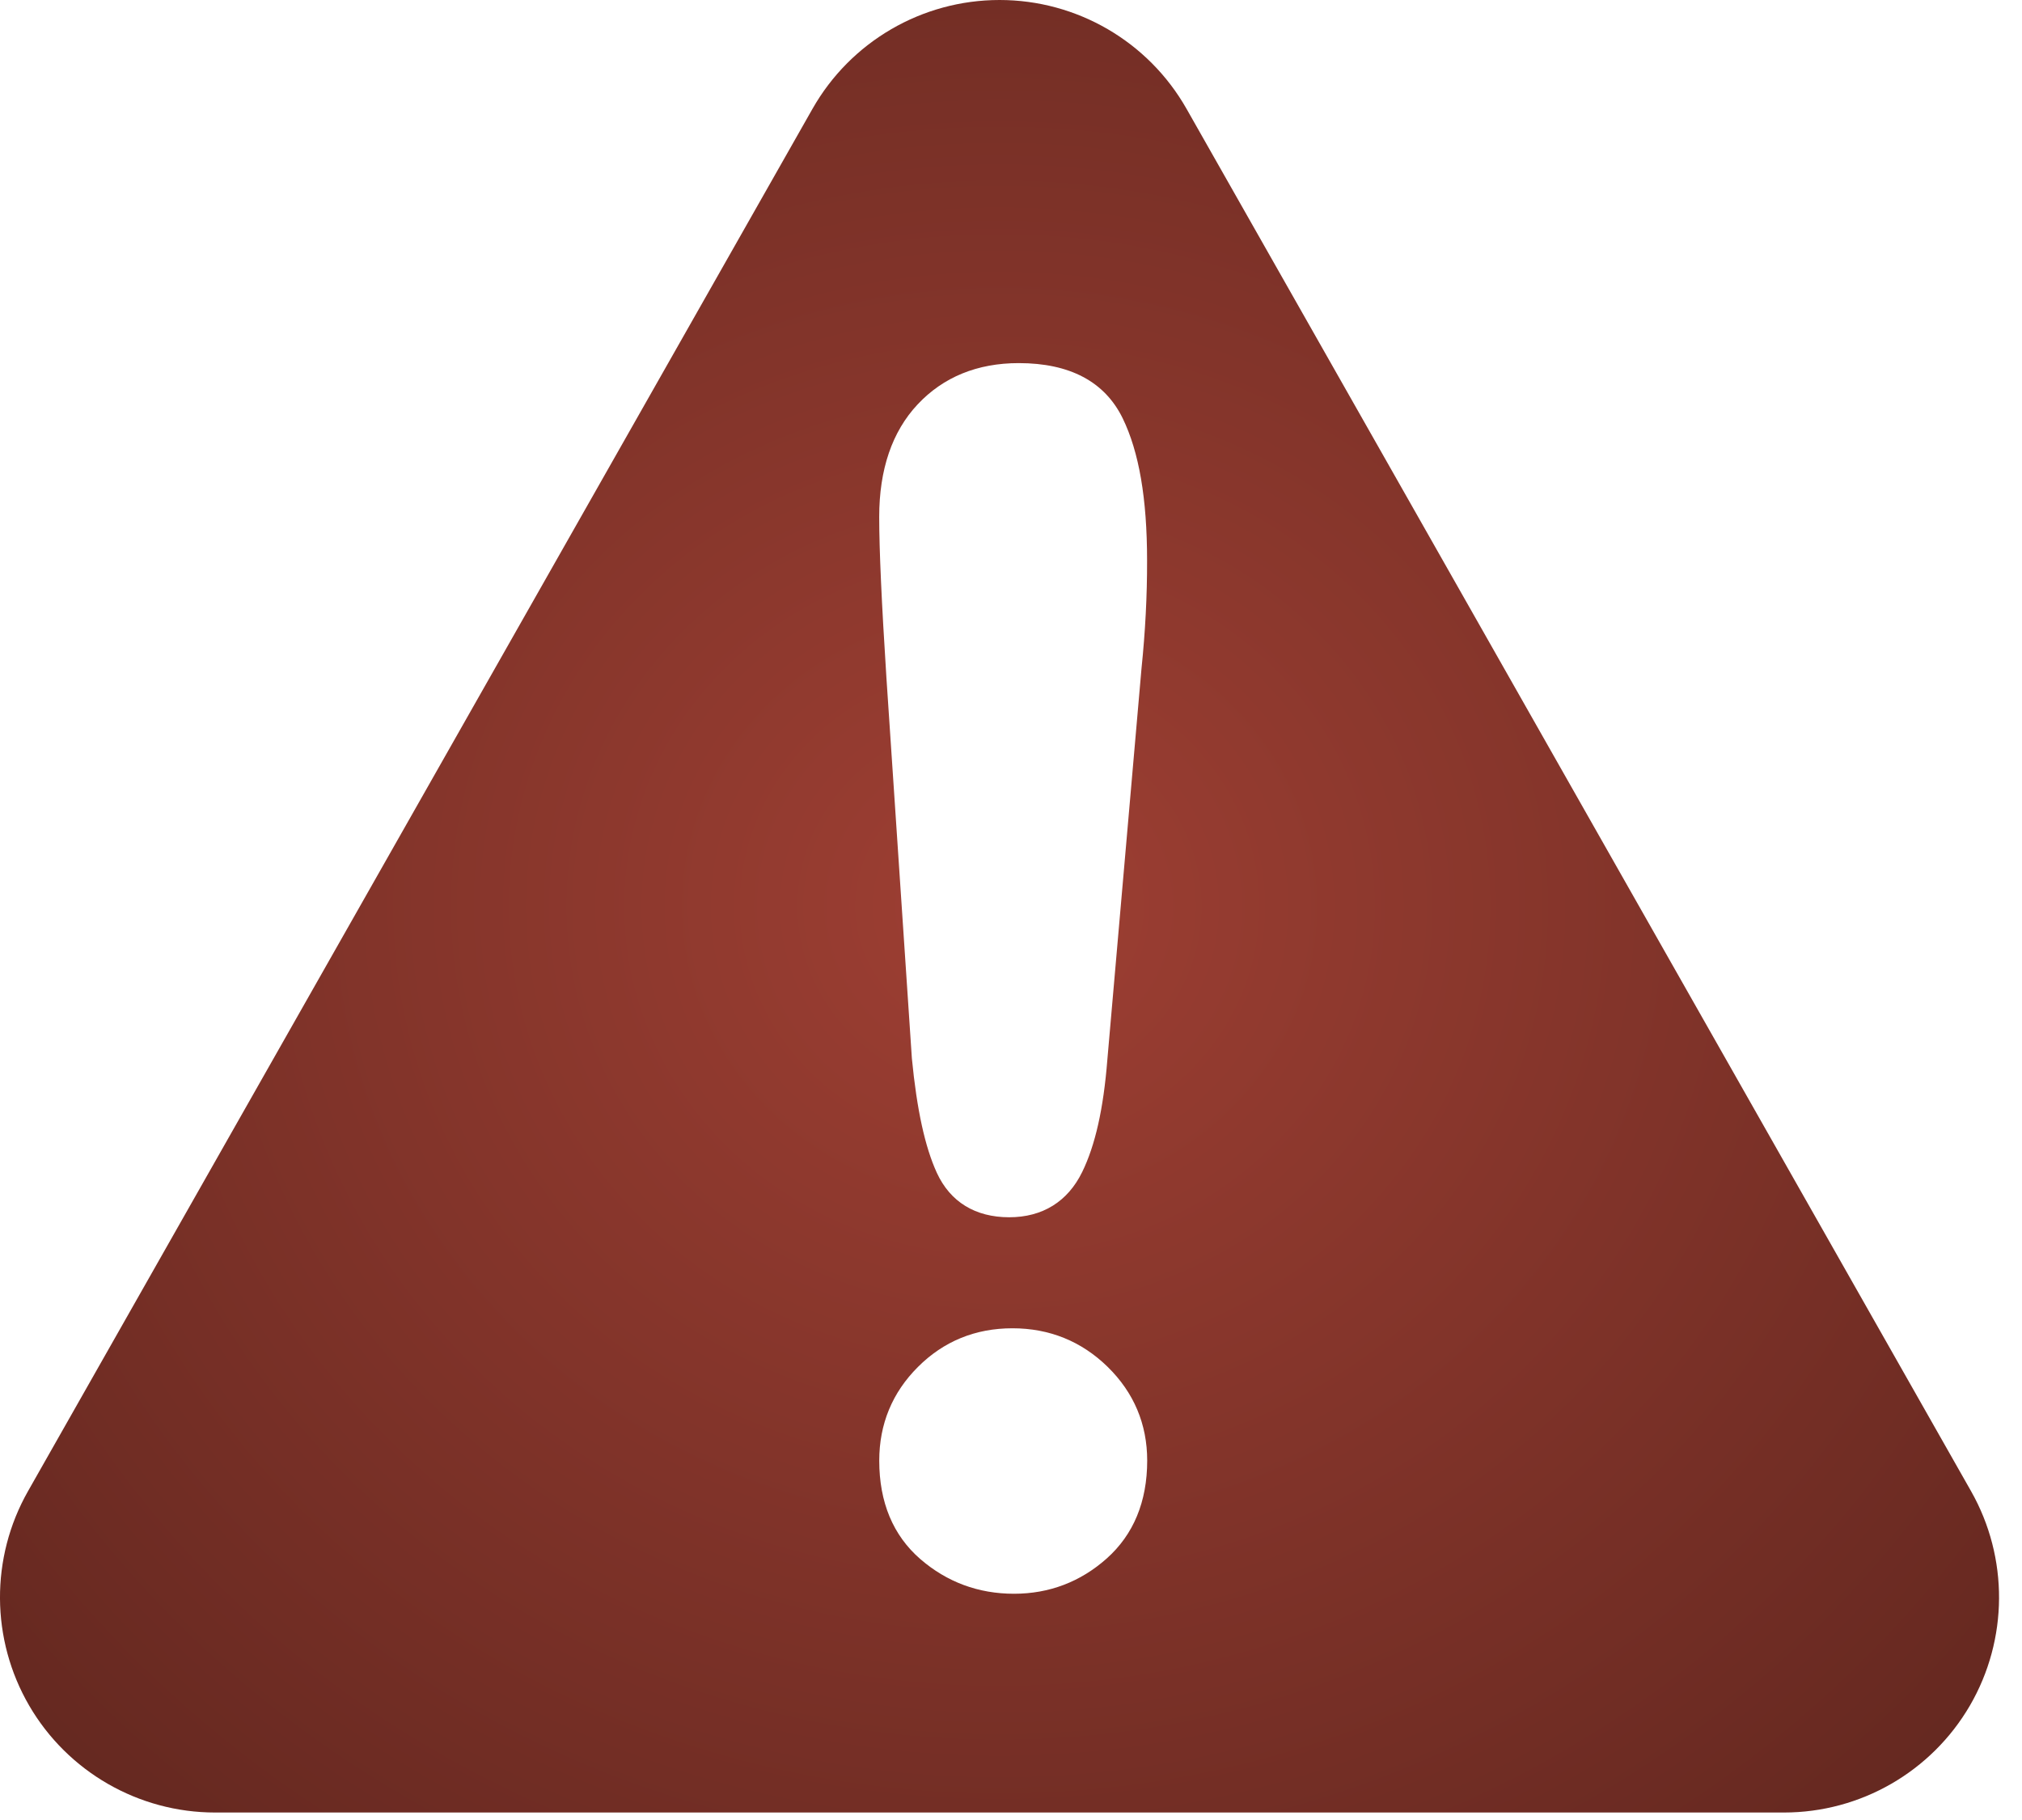
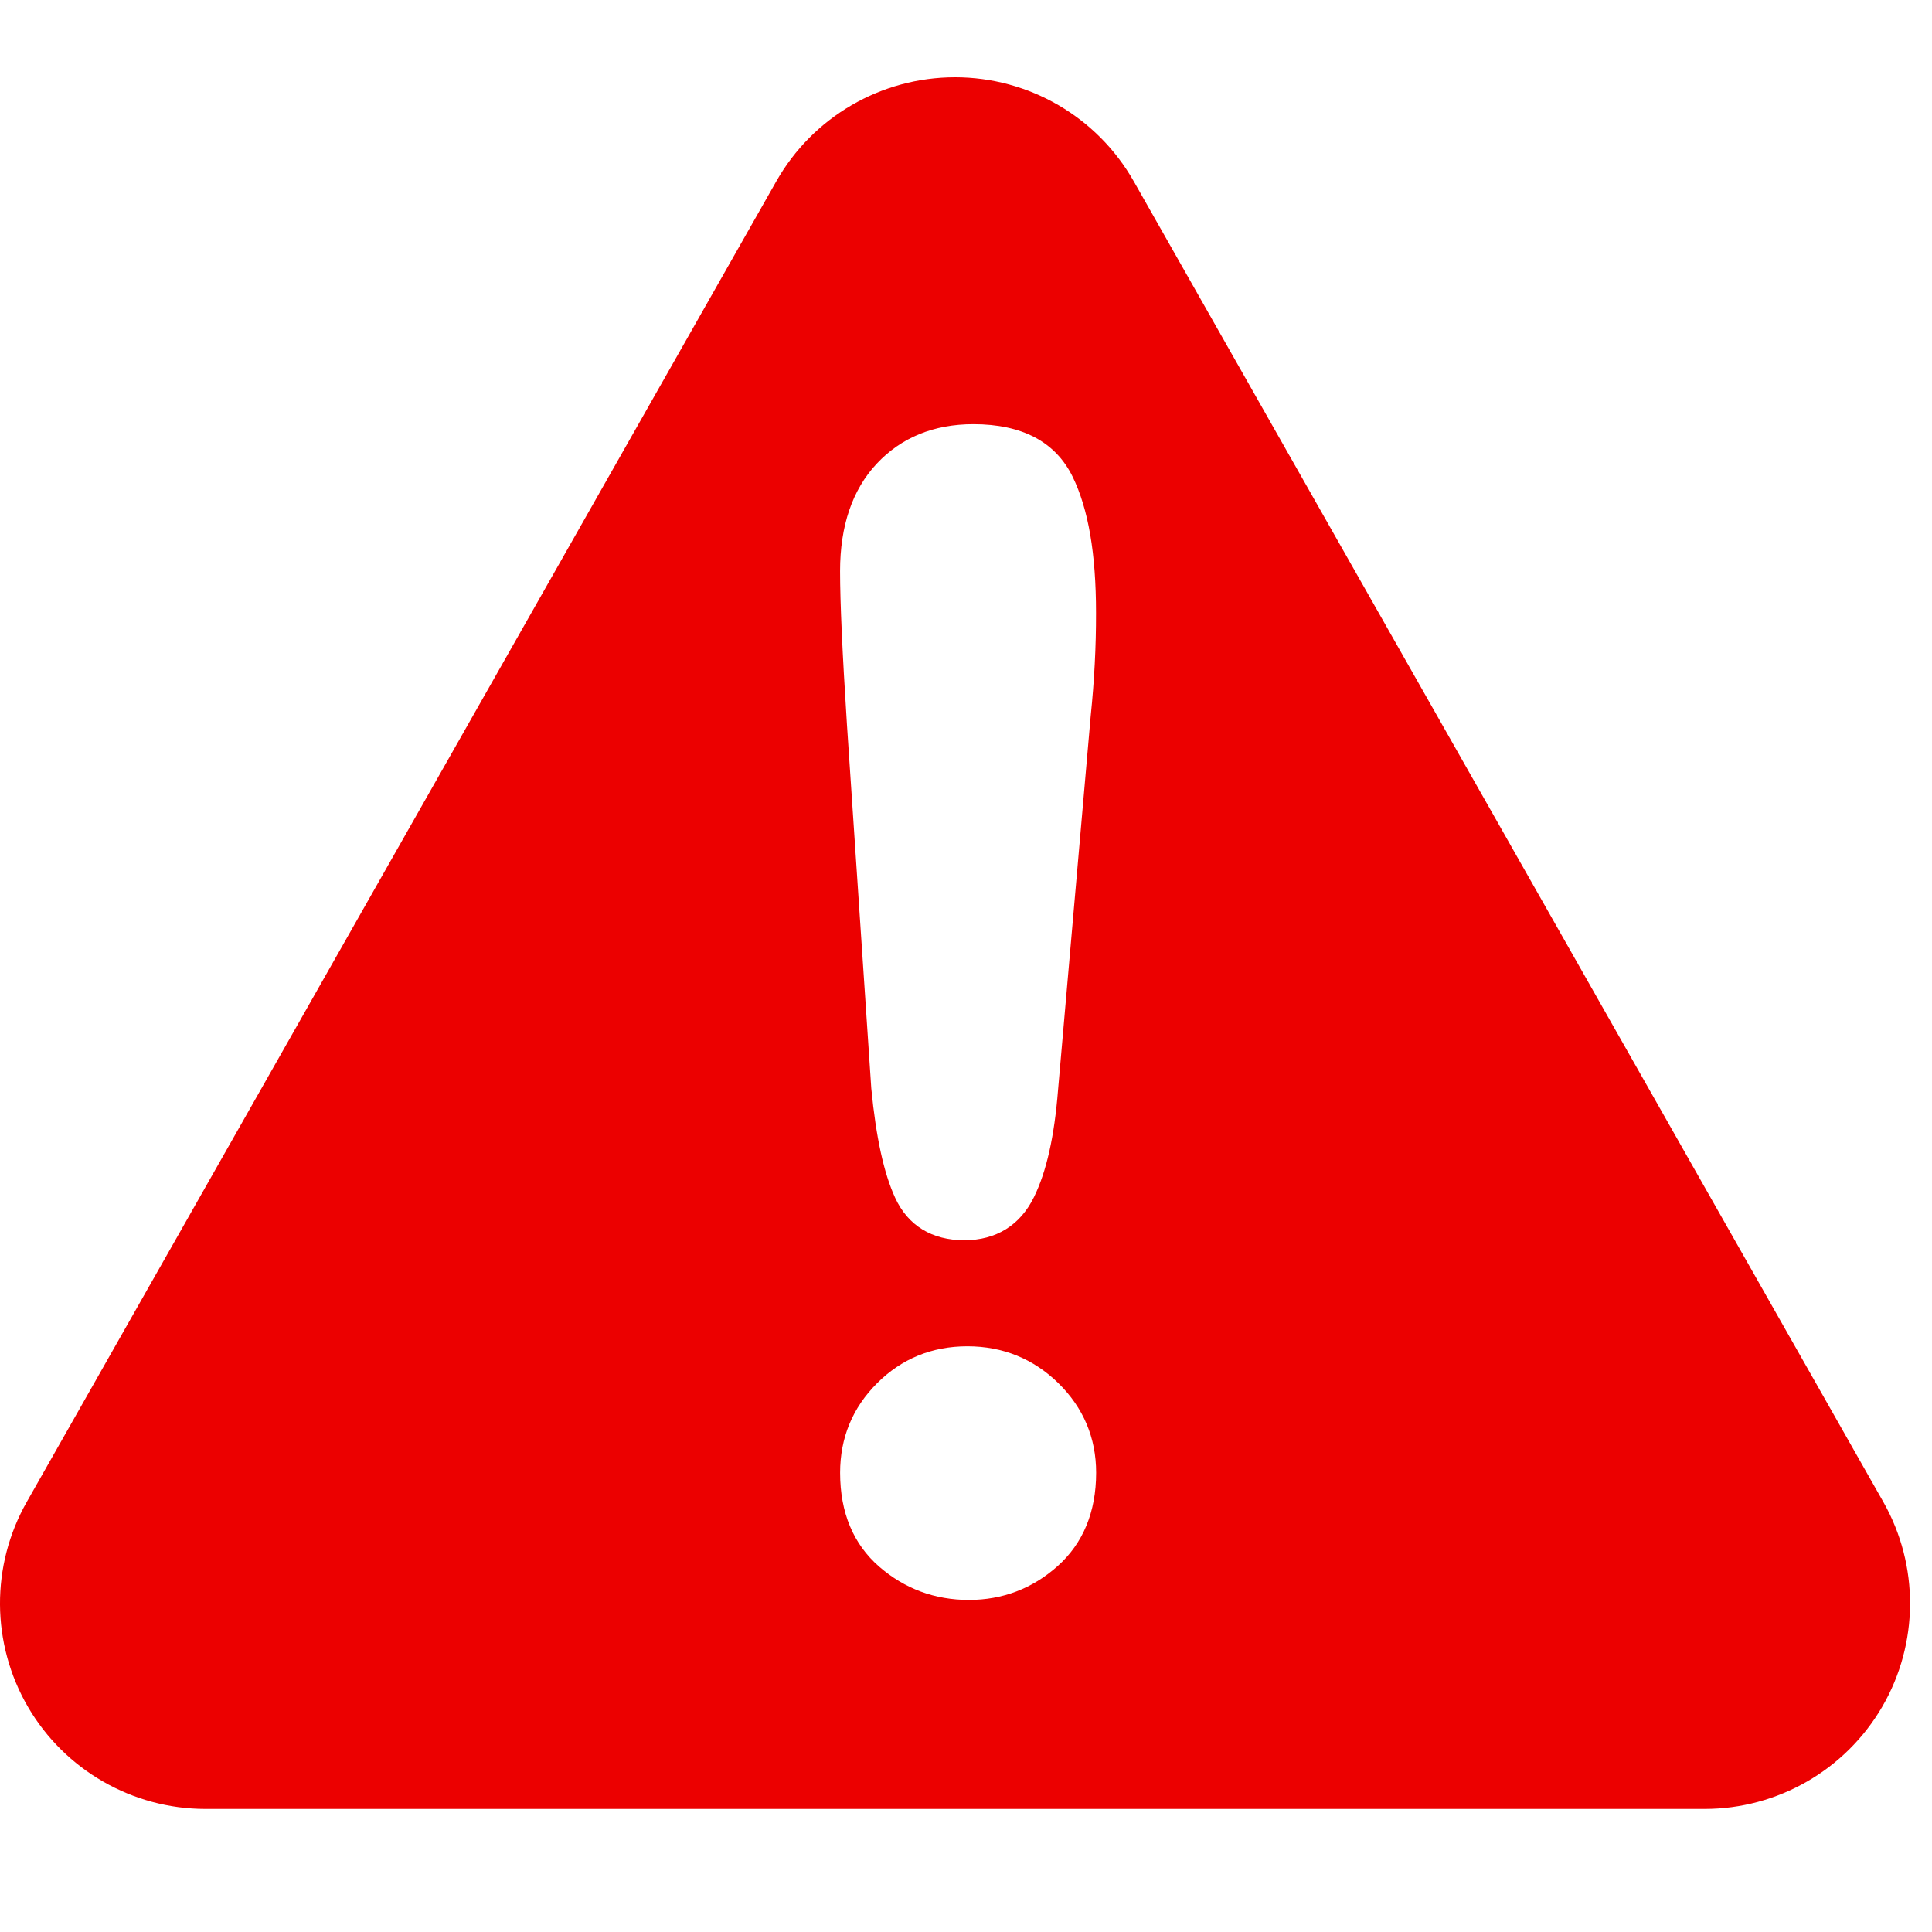
- <svg xmlns="http://www.w3.org/2000/svg" width="50px" height="45px" version="1.1">
+ <svg xmlns="http://www.w3.org/2000/svg" width="50px" height="50px" viewBox="0 0 50 50" version="1.1">
  <description>Created with Sketch (http://www.bohemiancoding.com/sketch)</description>
-   <defs>
-     <radialGradient cx="50%" cy="50%" fx="50%" fy="50%" r="100%" id="radialGradient-1">
-       <stop stop-color="rgb(158,63,51)" offset="0%" />
-       <stop stop-color="rgb(73,29,23)" offset="100%" />
-       <stop stop-color="rgb(0,0,0)" offset="100%" />
-     </radialGradient>
-   </defs>
-   <g id="Page 1" fill="rgb(215,215,215)" fill-rule="evenodd">
-     <g id="process-stop" fill="rgb(0,0,0)">
-       <g id="Page 1" fill="rgb(222,223,222)">
-         <path d="M48.74,36.869 L29.342,2.693 C28.397,1.027 26.631,0 24.717,0 C22.801,0 21.035,1.027 20.09,2.693 L0.693,36.869 C-0.242,38.515 -0.23,40.535 0.722,42.172 C1.674,43.807 3.426,44.815 5.319,44.815 L44.114,44.815 C46.008,44.815 47.758,43.807 48.711,42.172 C49.663,40.535 49.673,38.514 48.74,36.869 C48.74,36.869 49.673,38.514 48.74,36.869 L48.74,36.869 M27.366,38.535 C26.716,39.113 25.944,39.406 25.074,39.406 C24.193,39.406 23.414,39.117 22.756,38.547 C22.084,37.963 21.742,37.145 21.742,36.115 C21.742,35.211 22.064,34.431 22.699,33.798 C23.333,33.164 24.119,32.842 25.035,32.842 C25.949,32.842 26.741,33.162 27.389,33.795 C28.038,34.43 28.368,35.211 28.368,36.115 C28.367,37.13 28.03,37.943 27.366,38.535 C27.366,38.535 28.03,37.943 27.366,38.535 L27.366,38.535 M28.227,16.529 L27.382,26.207 C27.287,27.412 27.083,28.32 26.759,28.981 C26.402,29.71 25.779,30.097 24.956,30.097 C24.117,30.097 23.499,29.718 23.168,29.002 C22.874,28.364 22.672,27.439 22.549,26.17 L21.919,16.751 C21.8,14.89 21.741,13.591 21.741,12.78 C21.741,11.608 22.06,10.673 22.689,10.001 C23.324,9.323 24.167,8.978 25.191,8.978 C26.455,8.978 27.319,9.437 27.761,10.341 C28.167,11.175 28.365,12.327 28.365,13.862 C28.367,14.732 28.32,15.628 28.227,16.529 C28.227,16.529 28.32,15.628 28.227,16.529 L28.227,16.529" id="Shape" fill="url(#radialGradient-1)" />
+   <defs />
+   <g id="Page-1" stroke="none" stroke-width="1" fill="none" fill-rule="evenodd">
+     <g id="process-stop" transform="translate(0, 2)" fill="#EC0000">
+       <g id="Page-1">
+         <g id="process-stop">
+           <g id="Page-1">
+             <path d="M48.74,36.869 L29.342,2.693 C28.397,1.027 26.631,0 24.717,0 C22.801,0 21.035,1.027 20.09,2.693 L0.693,36.869 C-0.242,38.515 -0.23,40.535 0.722,42.172 C1.674,43.807 3.426,44.815 5.319,44.815 L44.114,44.815 C46.008,44.815 47.758,43.807 48.711,42.172 C49.663,40.535 49.673,38.514 48.74,36.869 C48.74,36.869 49.673,38.514 48.74,36.869 L48.74,36.869 M27.366,38.535 C26.716,39.113 25.944,39.406 25.074,39.406 C24.193,39.406 23.414,39.117 22.756,38.547 C22.084,37.963 21.742,37.145 21.742,36.115 C21.742,35.211 22.064,34.431 22.699,33.798 C23.333,33.164 24.119,32.842 25.035,32.842 C25.949,32.842 26.741,33.162 27.389,33.795 C28.038,34.43 28.368,35.211 28.368,36.115 C28.367,37.13 28.03,37.943 27.366,38.535 C27.366,38.535 28.03,37.943 27.366,38.535 L27.366,38.535 M28.227,16.529 L27.382,26.207 C27.287,27.412 27.083,28.32 26.759,28.981 C26.402,29.71 25.779,30.097 24.956,30.097 C24.117,30.097 23.499,29.718 23.168,29.002 C22.874,28.364 22.672,27.439 22.549,26.17 L21.919,16.751 C21.8,14.89 21.741,13.591 21.741,12.78 C21.741,11.608 22.06,10.673 22.689,10.001 C23.324,9.323 24.167,8.978 25.191,8.978 C26.455,8.978 27.319,9.437 27.761,10.341 C28.167,11.175 28.365,12.327 28.365,13.862 C28.367,14.732 28.32,15.628 28.227,16.529 C28.227,16.529 28.32,15.628 28.227,16.529 L28.227,16.529" id="Shape" />
+           </g>
+         </g>
      </g>
    </g>
  </g>
</svg>
